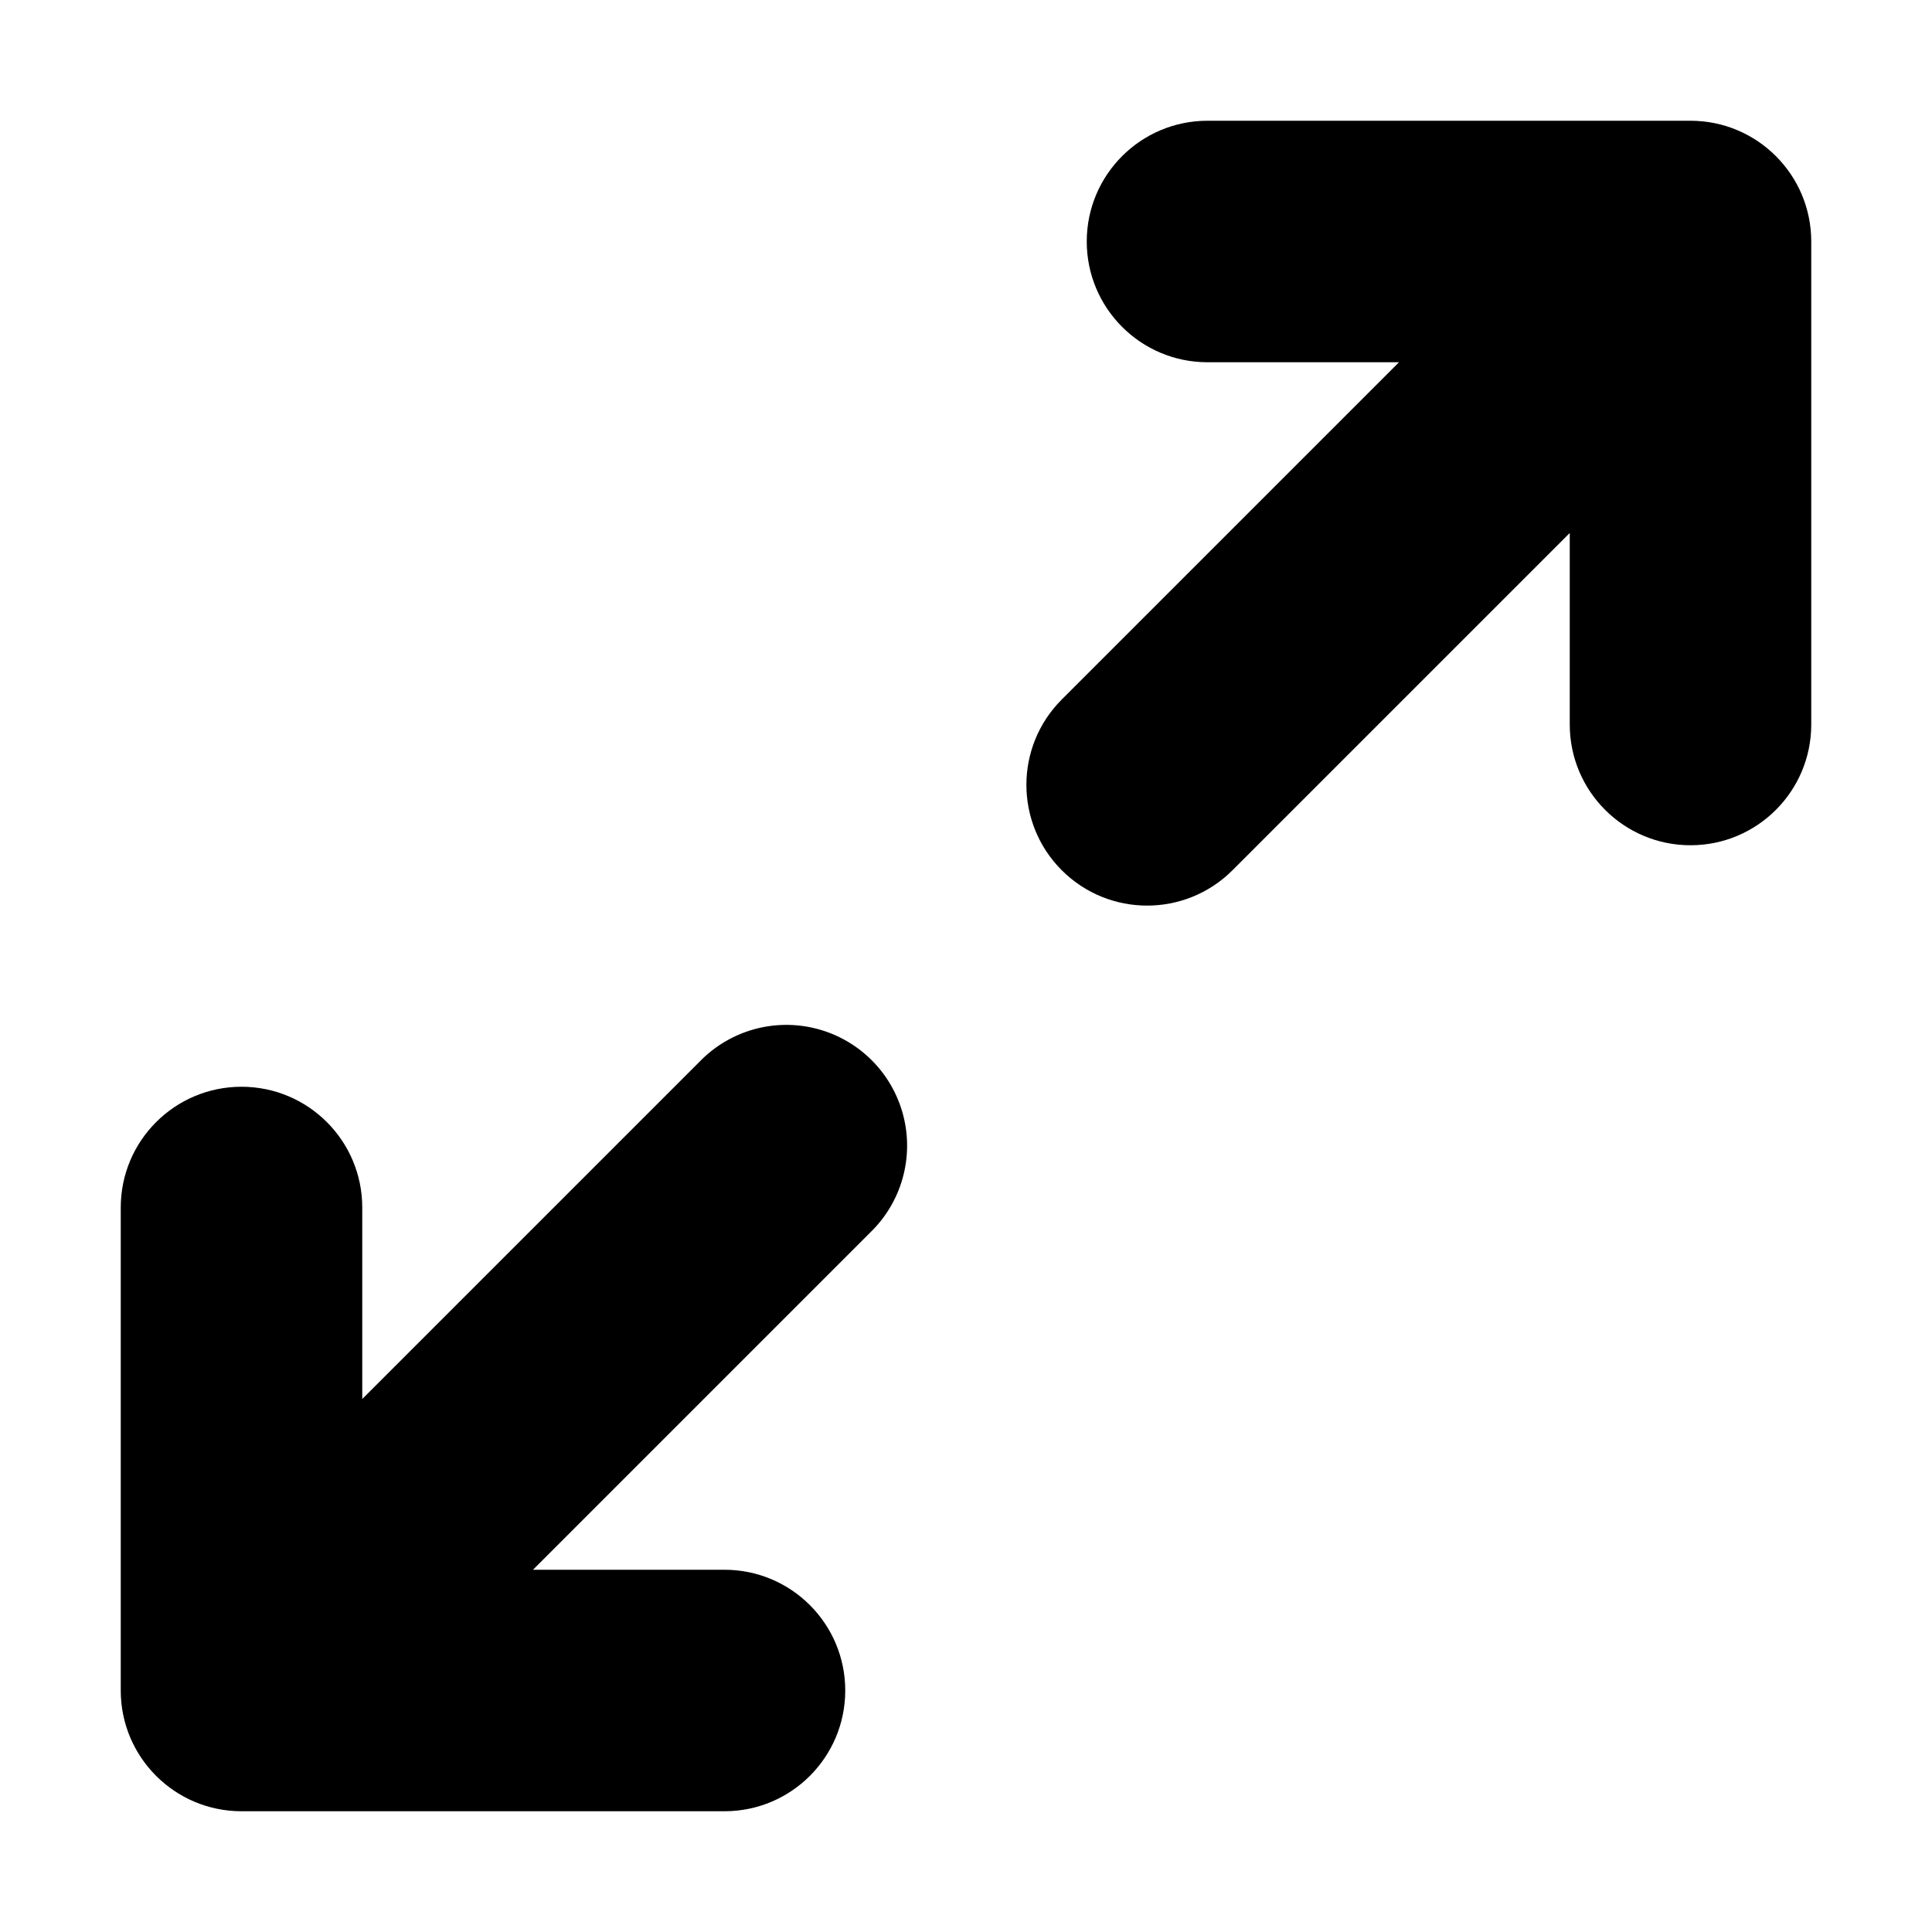
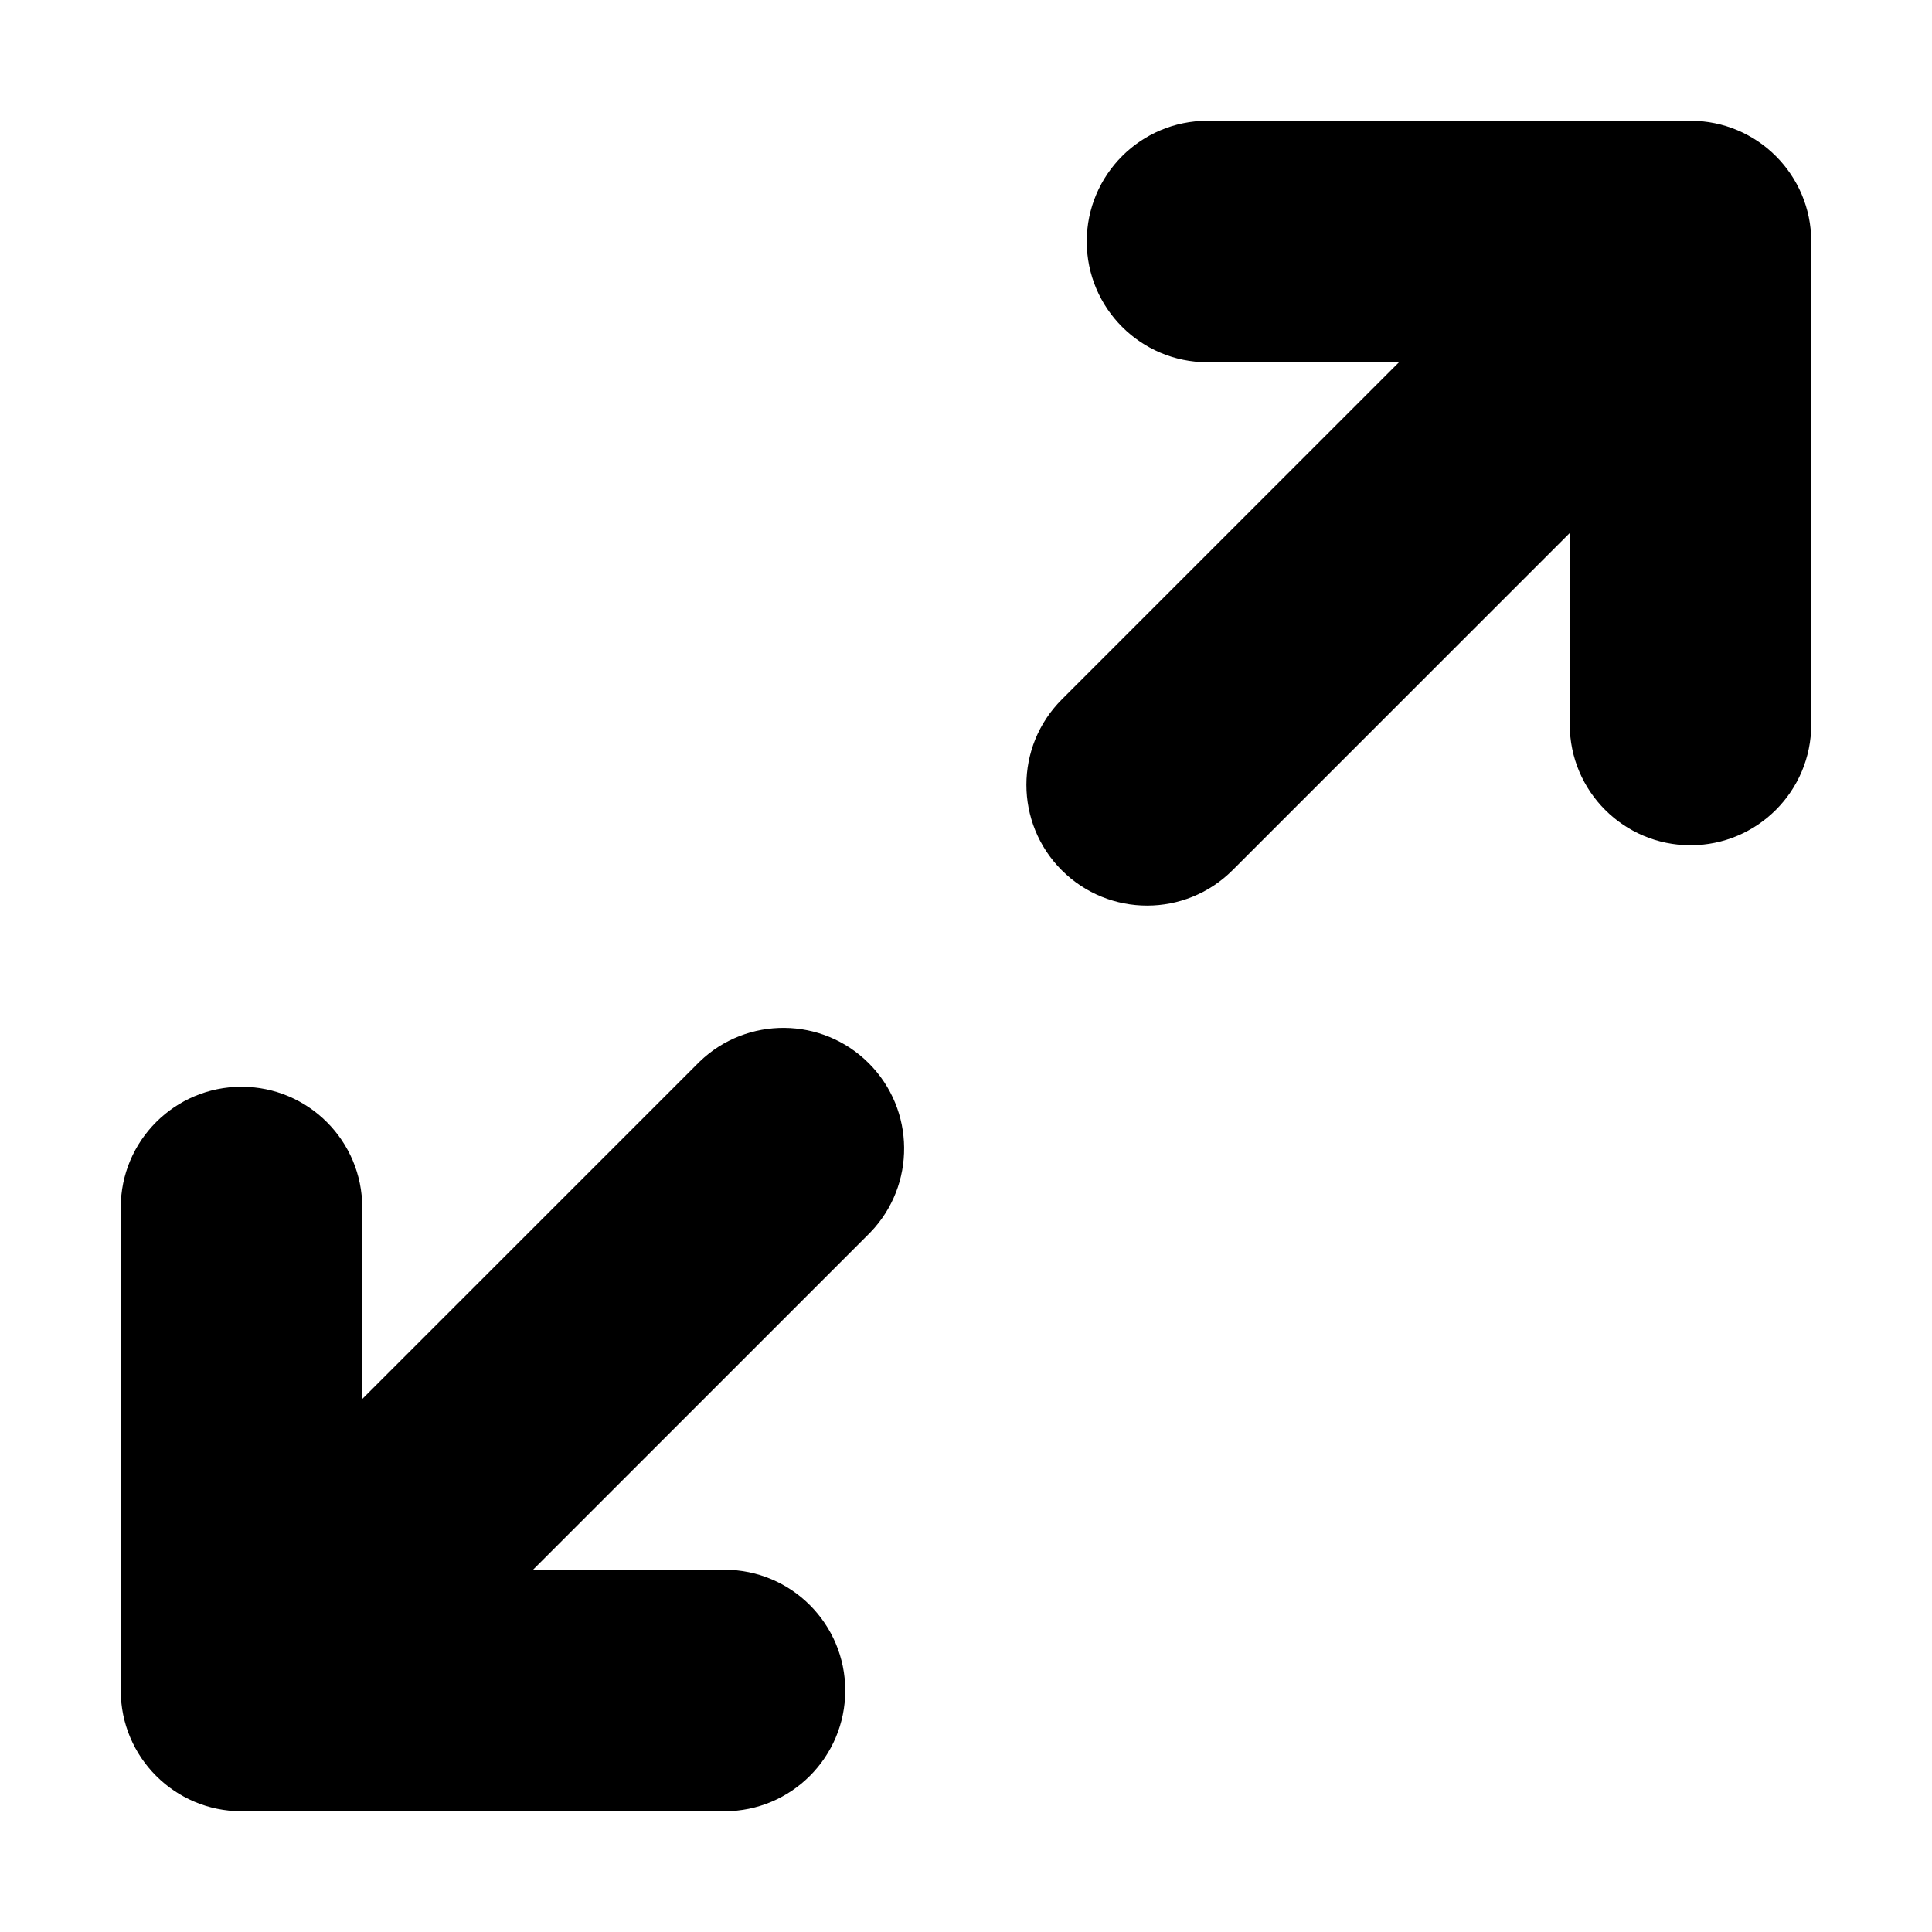
<svg xmlns="http://www.w3.org/2000/svg" viewBox="0 0 16 16">
-   <path d="M8.793 7.207a1 1 0 0 0 1.414 0L13 4.414V6a1 1 0 1 0 2 0V2a1 1 0 0 0-1-1h-4a1 1 0 0 0 0 2h1.586L8.793 5.793a1 1 0 0 0 0 1.414M6 15a1 1 0 1 0 0-2H4.414l2.793-2.793a1 1 0 1 0-1.414-1.414L3 11.586V10a1 1 0 0 0-2 0v4a1 1 0 0 0 1 1z" />
+   <path fill-rule="evenodd" d="M1 14a1 1 0 0 0 1 1h4a1 1 0 1 0 0-2H4.414l2.793-2.793a1 1 0 0 0-1.414-1.414L3 11.586V10a1 1 0 0 0-2 0zm7.793-6.793a1 1 0 0 0 1.414 0L13 4.414V6a1 1 0 1 0 2 0V2a1 1 0 0 0-1-1h-4a1 1 0 1 0 0 2h1.586L8.793 5.793a1 1 0 0 0 0 1.414" clip-rule="evenodd" />
</svg>
